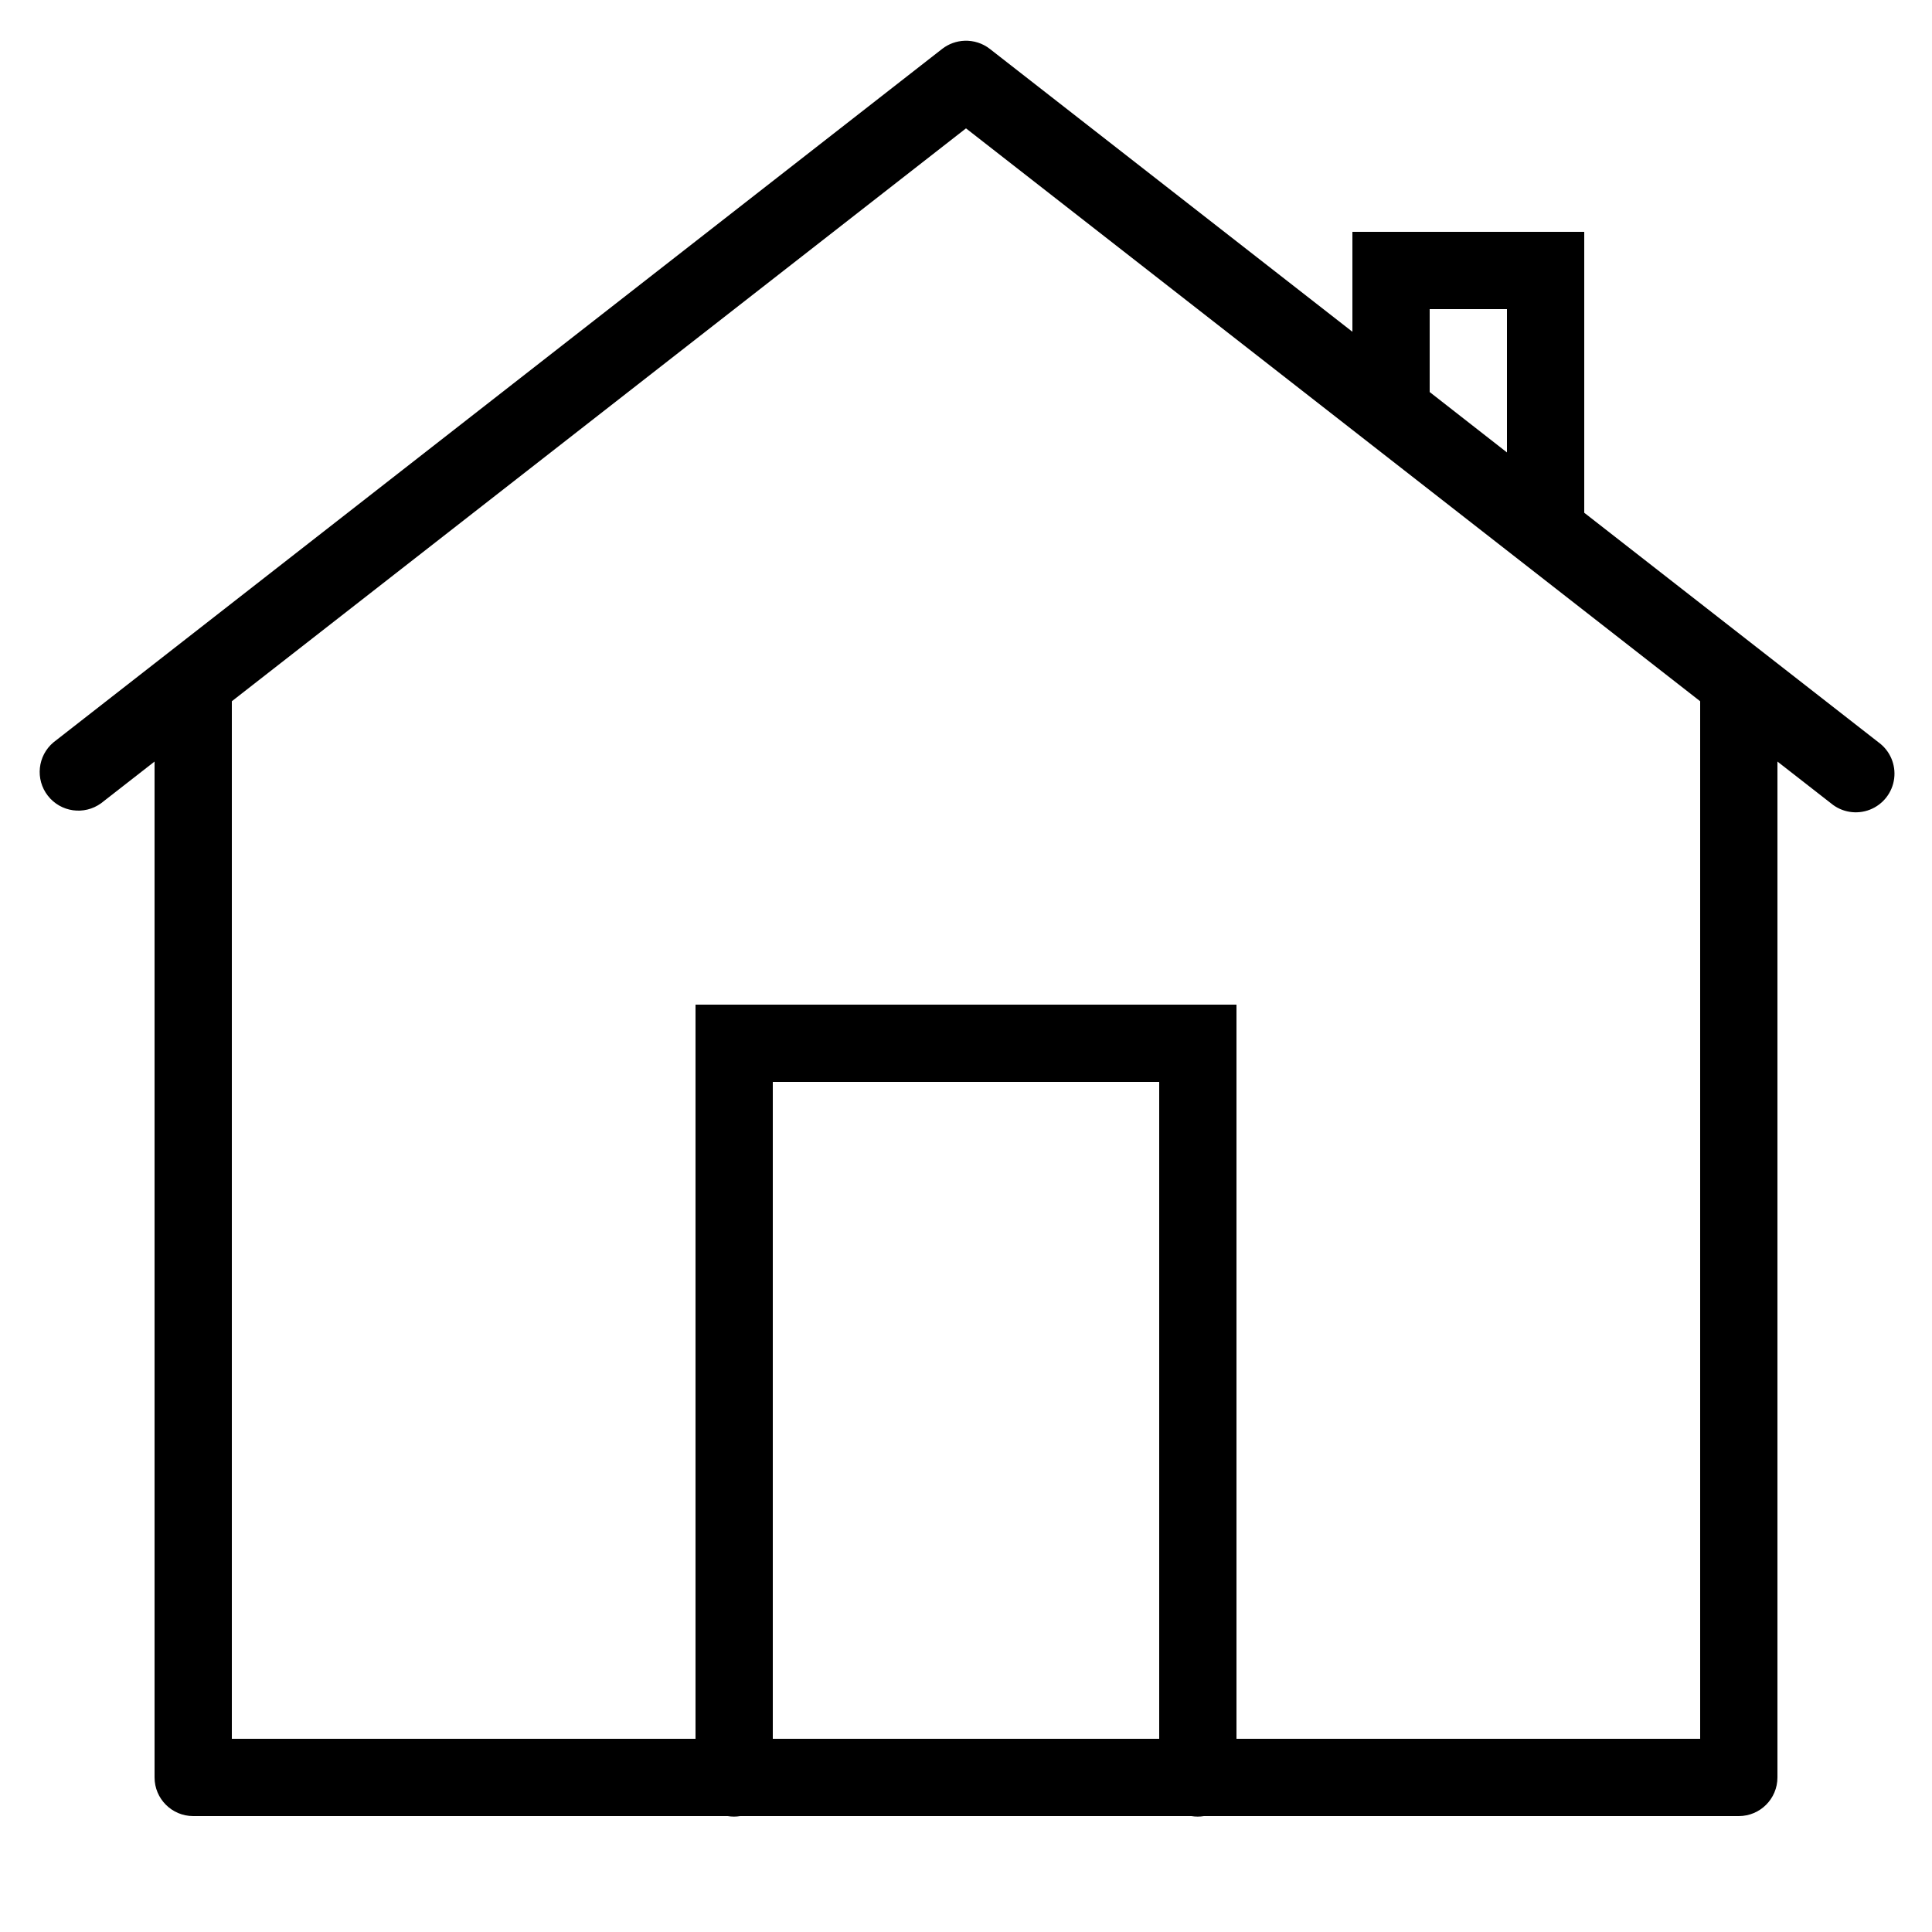
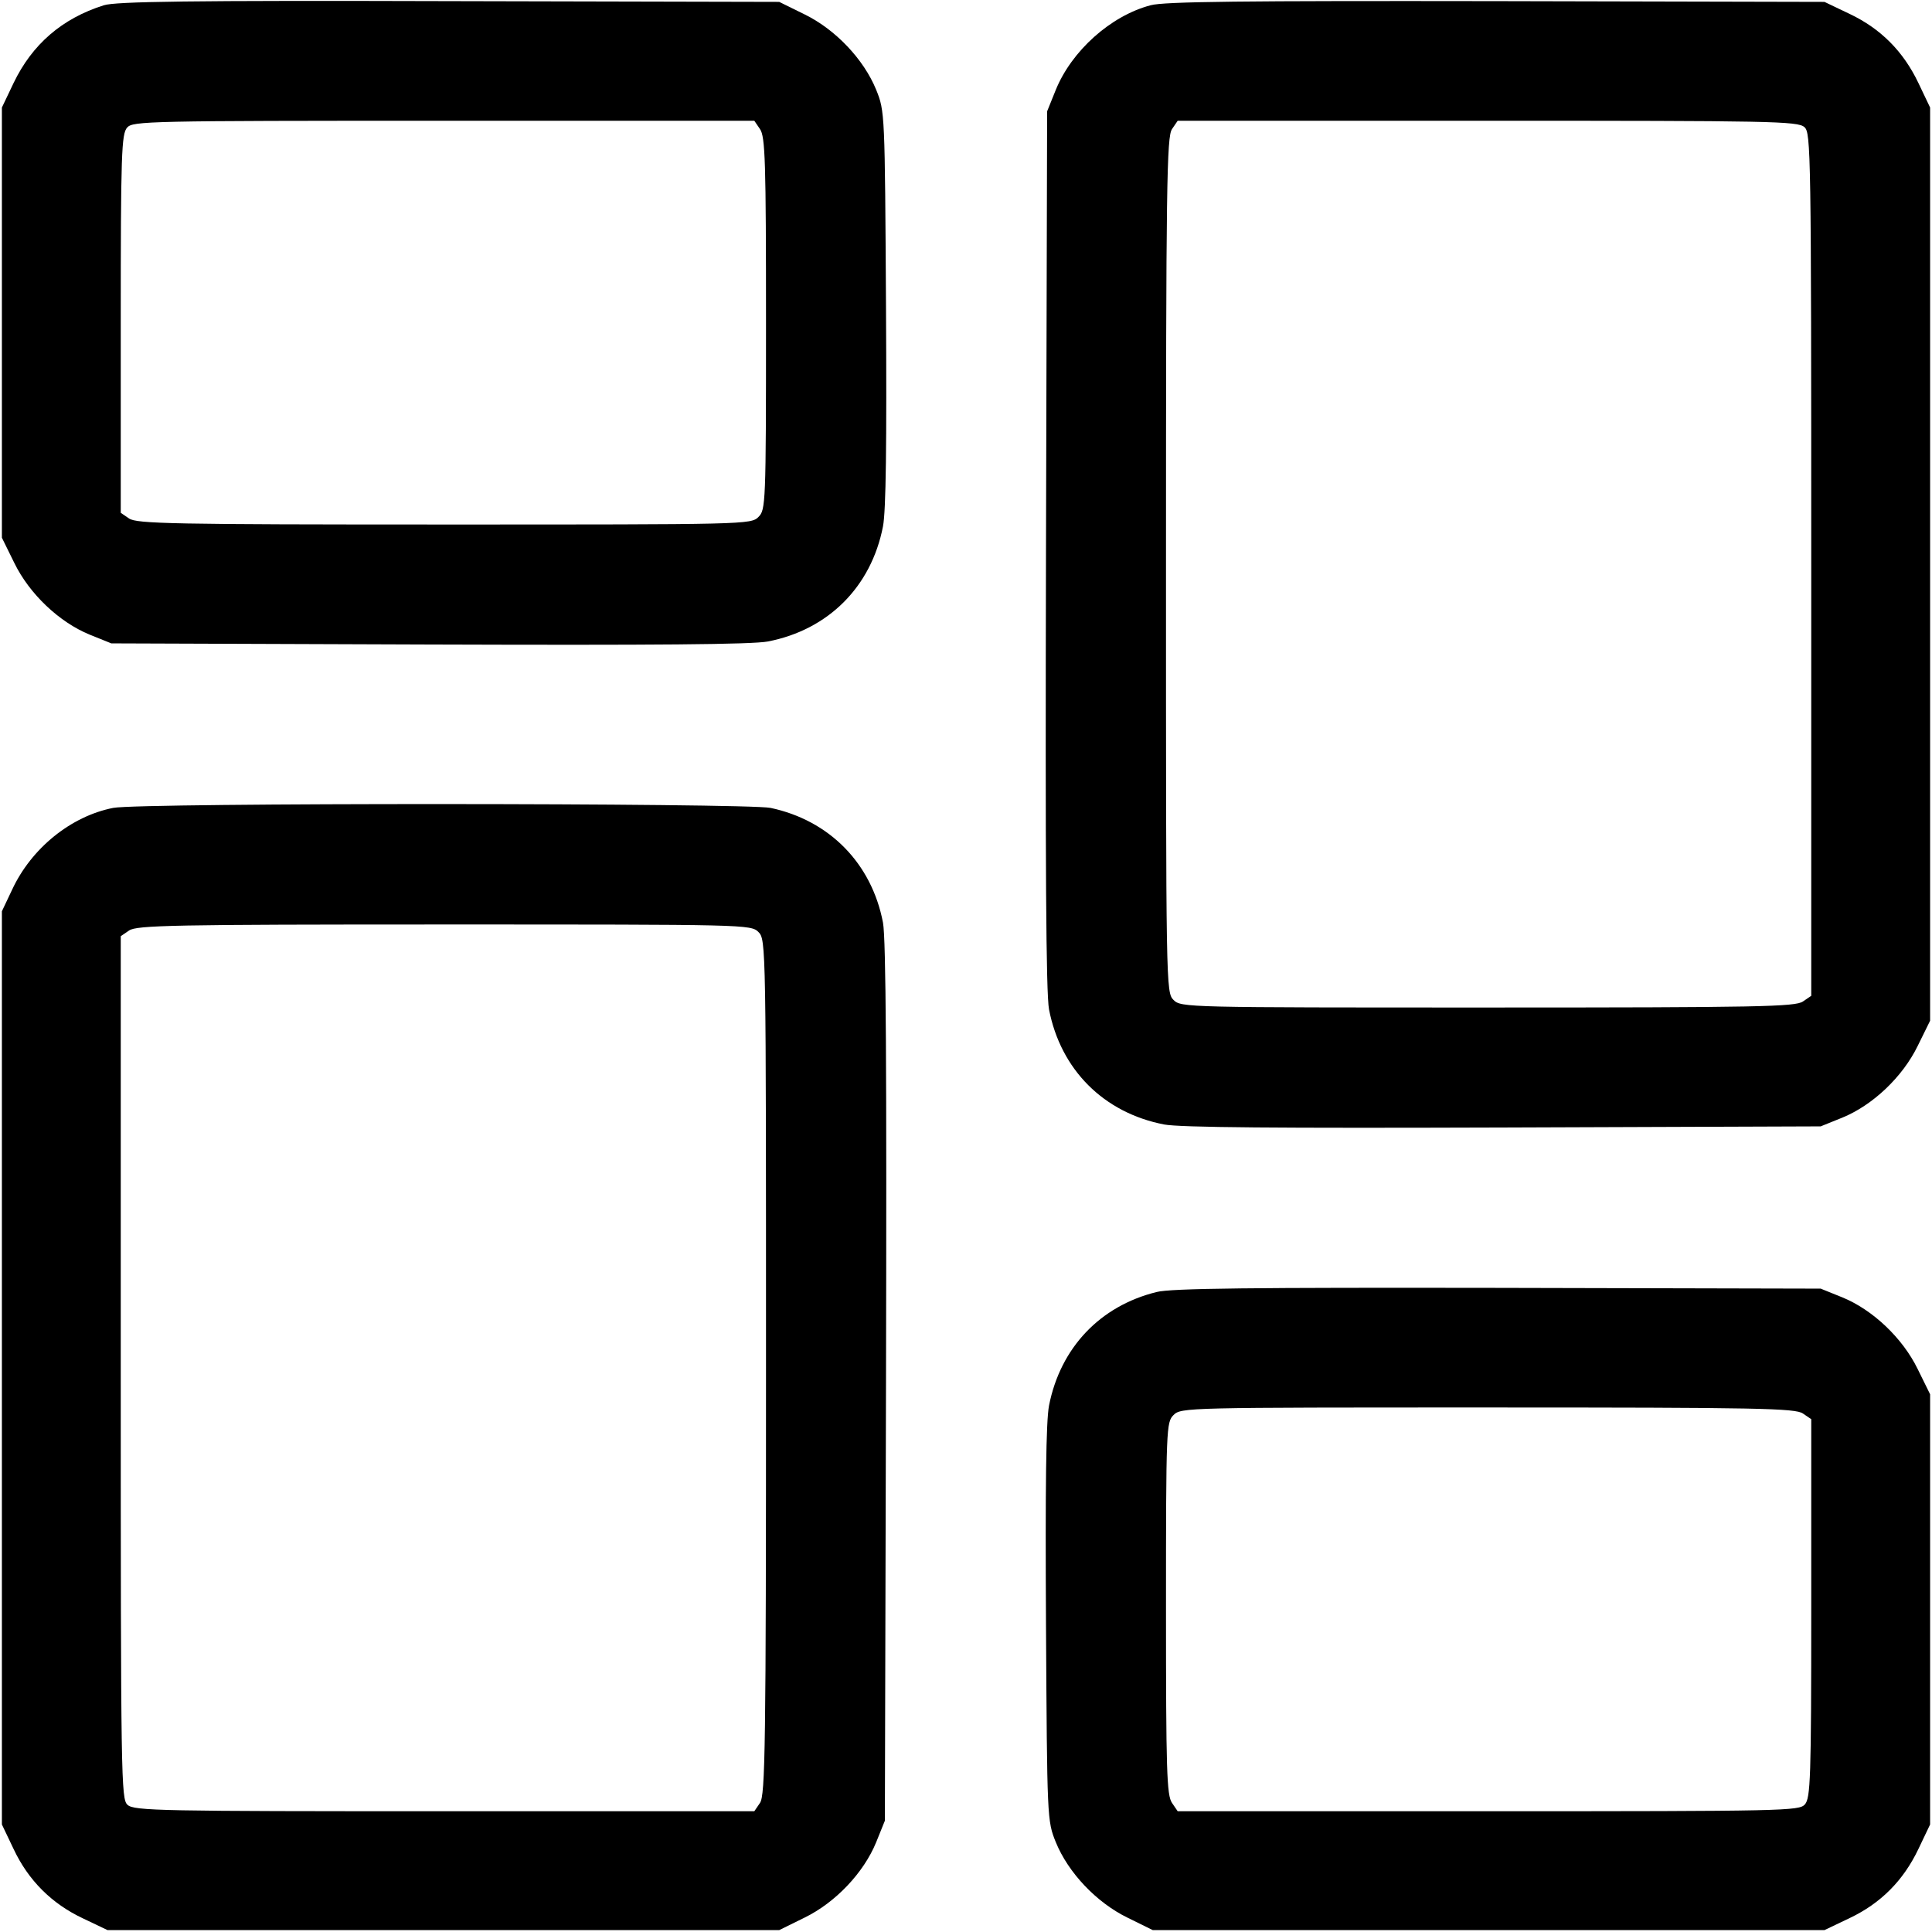
- <svg xmlns="http://www.w3.org/2000/svg" viewBox="0 0 50 50" width="50px" height="50px">
-   <path d="M 24.963 1.055 A 1 1 0 0 0 24.385 1.264 L 1.385 19.211 A 1.001 1.001 0 0 0 2.615 20.789 L 4 19.709 L 4 46 A 1 1 0 0 0 5 47 L 18.832 47 A 1 1 0 0 0 19.158 47 L 30.832 47 A 1 1 0 0 0 31.158 47 L 45 47 A 1 1 0 0 0 46 46 L 46 19.709 L 47.385 20.789 A 1.001 1.001 0 1 0 48.615 19.211 L 41 13.27 L 41 6 L 35 6 L 35 8.586 L 25.615 1.264 A 1 1 0 0 0 24.963 1.055 z M 25 3.322 L 44 18.148 L 44 45 L 32 45 L 32 26 L 18 26 L 18 45 L 6 45 L 6 18.148 L 25 3.322 z M 37 8 L 39 8 L 39 11.709 L 37 10.146 L 37 8 z M 20 28 L 30 28 L 30 45 L 20 45 L 20 28 z" />
+ <svg xmlns="http://www.w3.org/2000/svg" version="1.0" width="512pt" height="512pt" viewBox="0 0 512 512" preserveAspectRatio="xMidYMid meet">
+   <g transform="translate(0,512) scale(0.1,-0.1)" fill="#000000" stroke="none">
+     <path d="M275 5106 c-111 -35 -190 -104 -239 -206 l-31 -65 0 -570 0 -570 33 -67 c40 -82 119 -157 200 -190 l57 -23 840 -3 c603 -2 857 0 900 8 160 31 274 145 305 305 8 42 10 216 8 580 -3 517 -3 520 -26 577 -33 81 -108 160 -190 200 l-67 33 -875 2 c-688 2 -884 -1 -915 -11z m1739 -328 c14 -20 16 -85 16 -515 0 -480 -1 -494 -20 -513 -20 -20 -33 -20 -833 -20 -719 0 -815 2 -835 16 l-22 15 0 501 c0 453 2 503 17 520 15 17 54 18 839 18 l823 0 15 -22z" />
+     <path d="M3049 5106 c-106 -28 -209 -121 -251 -224 l-23 -57 -3 -1160 c-2 -838 0 -1177 8 -1220 31 -160 145 -274 305 -305 43 -8 297 -10 900 -8 l840 3 57 23 c81 33 160 108 200 190 l33 67 0 1210 0 1210 -31 65 c-40 84 -100 144 -182 183 l-67 32 -870 2 c-667 1 -881 -1 -916 -11z m1733 -323 c17 -15 18 -64 18 -1159 l0 -1143 -22 -15 c-20 -14 -116 -16 -835 -16 -800 0 -813 0 -833 20 -20 20 -20 33 -20 1153 0 1009 2 1135 16 1155 l15 22 821 0 c750 0 823 -1 840 -17z" />
+     <path d="M300 2979 c-112 -22 -217 -107 -268 -217 l-27 -57 0 -1210 0 -1210 31 -65 c39 -83 101 -145 184 -184 l65 -31 890 0 890 0 67 33 c82 40 157 119 190 200 l23 57 3 1160 c2 838 0 1177 -8 1220 -30 157 -142 271 -298 304 -64 13 -1672 14 -1742 0z m1710 -329 c20 -20 20 -33 20 -1153 0 -1009 -2 -1135 -16 -1155 l-15 -22 -821 0 c-750 0 -823 1 -840 17 -17 15 -18 64 -18 1159 l0 1143 22 15 c20 14 116 16 835 16 800 0 813 0 833 -20z" />
+     <path d="M3065 1696 c-150 -37 -255 -148 -285 -301 -8 -42 -10 -215 -8 -580 3 -517 3 -520 26 -577 33 -81 108 -160 190 -200 l67 -33 890 0 890 0 67 32 c82 39 142 99 182 183 l31 65 0 570 0 570 -33 67 c-40 82 -119 157 -200 190 l-57 23 -855 2 c-649 1 -867 -1 -905 -11z m1713 -322 l22 -15 0 -501 c0 -453 -2 -503 -17 -520 -15 -17 -54 -18 -839 -18 l-823 0 -15 22 c-14 20 -16 85 -16 515 0 480 1 494 20 513 20 20 33 20 833 20 719 0 815 -2 835 -16z" />
+   </g>
</svg>
